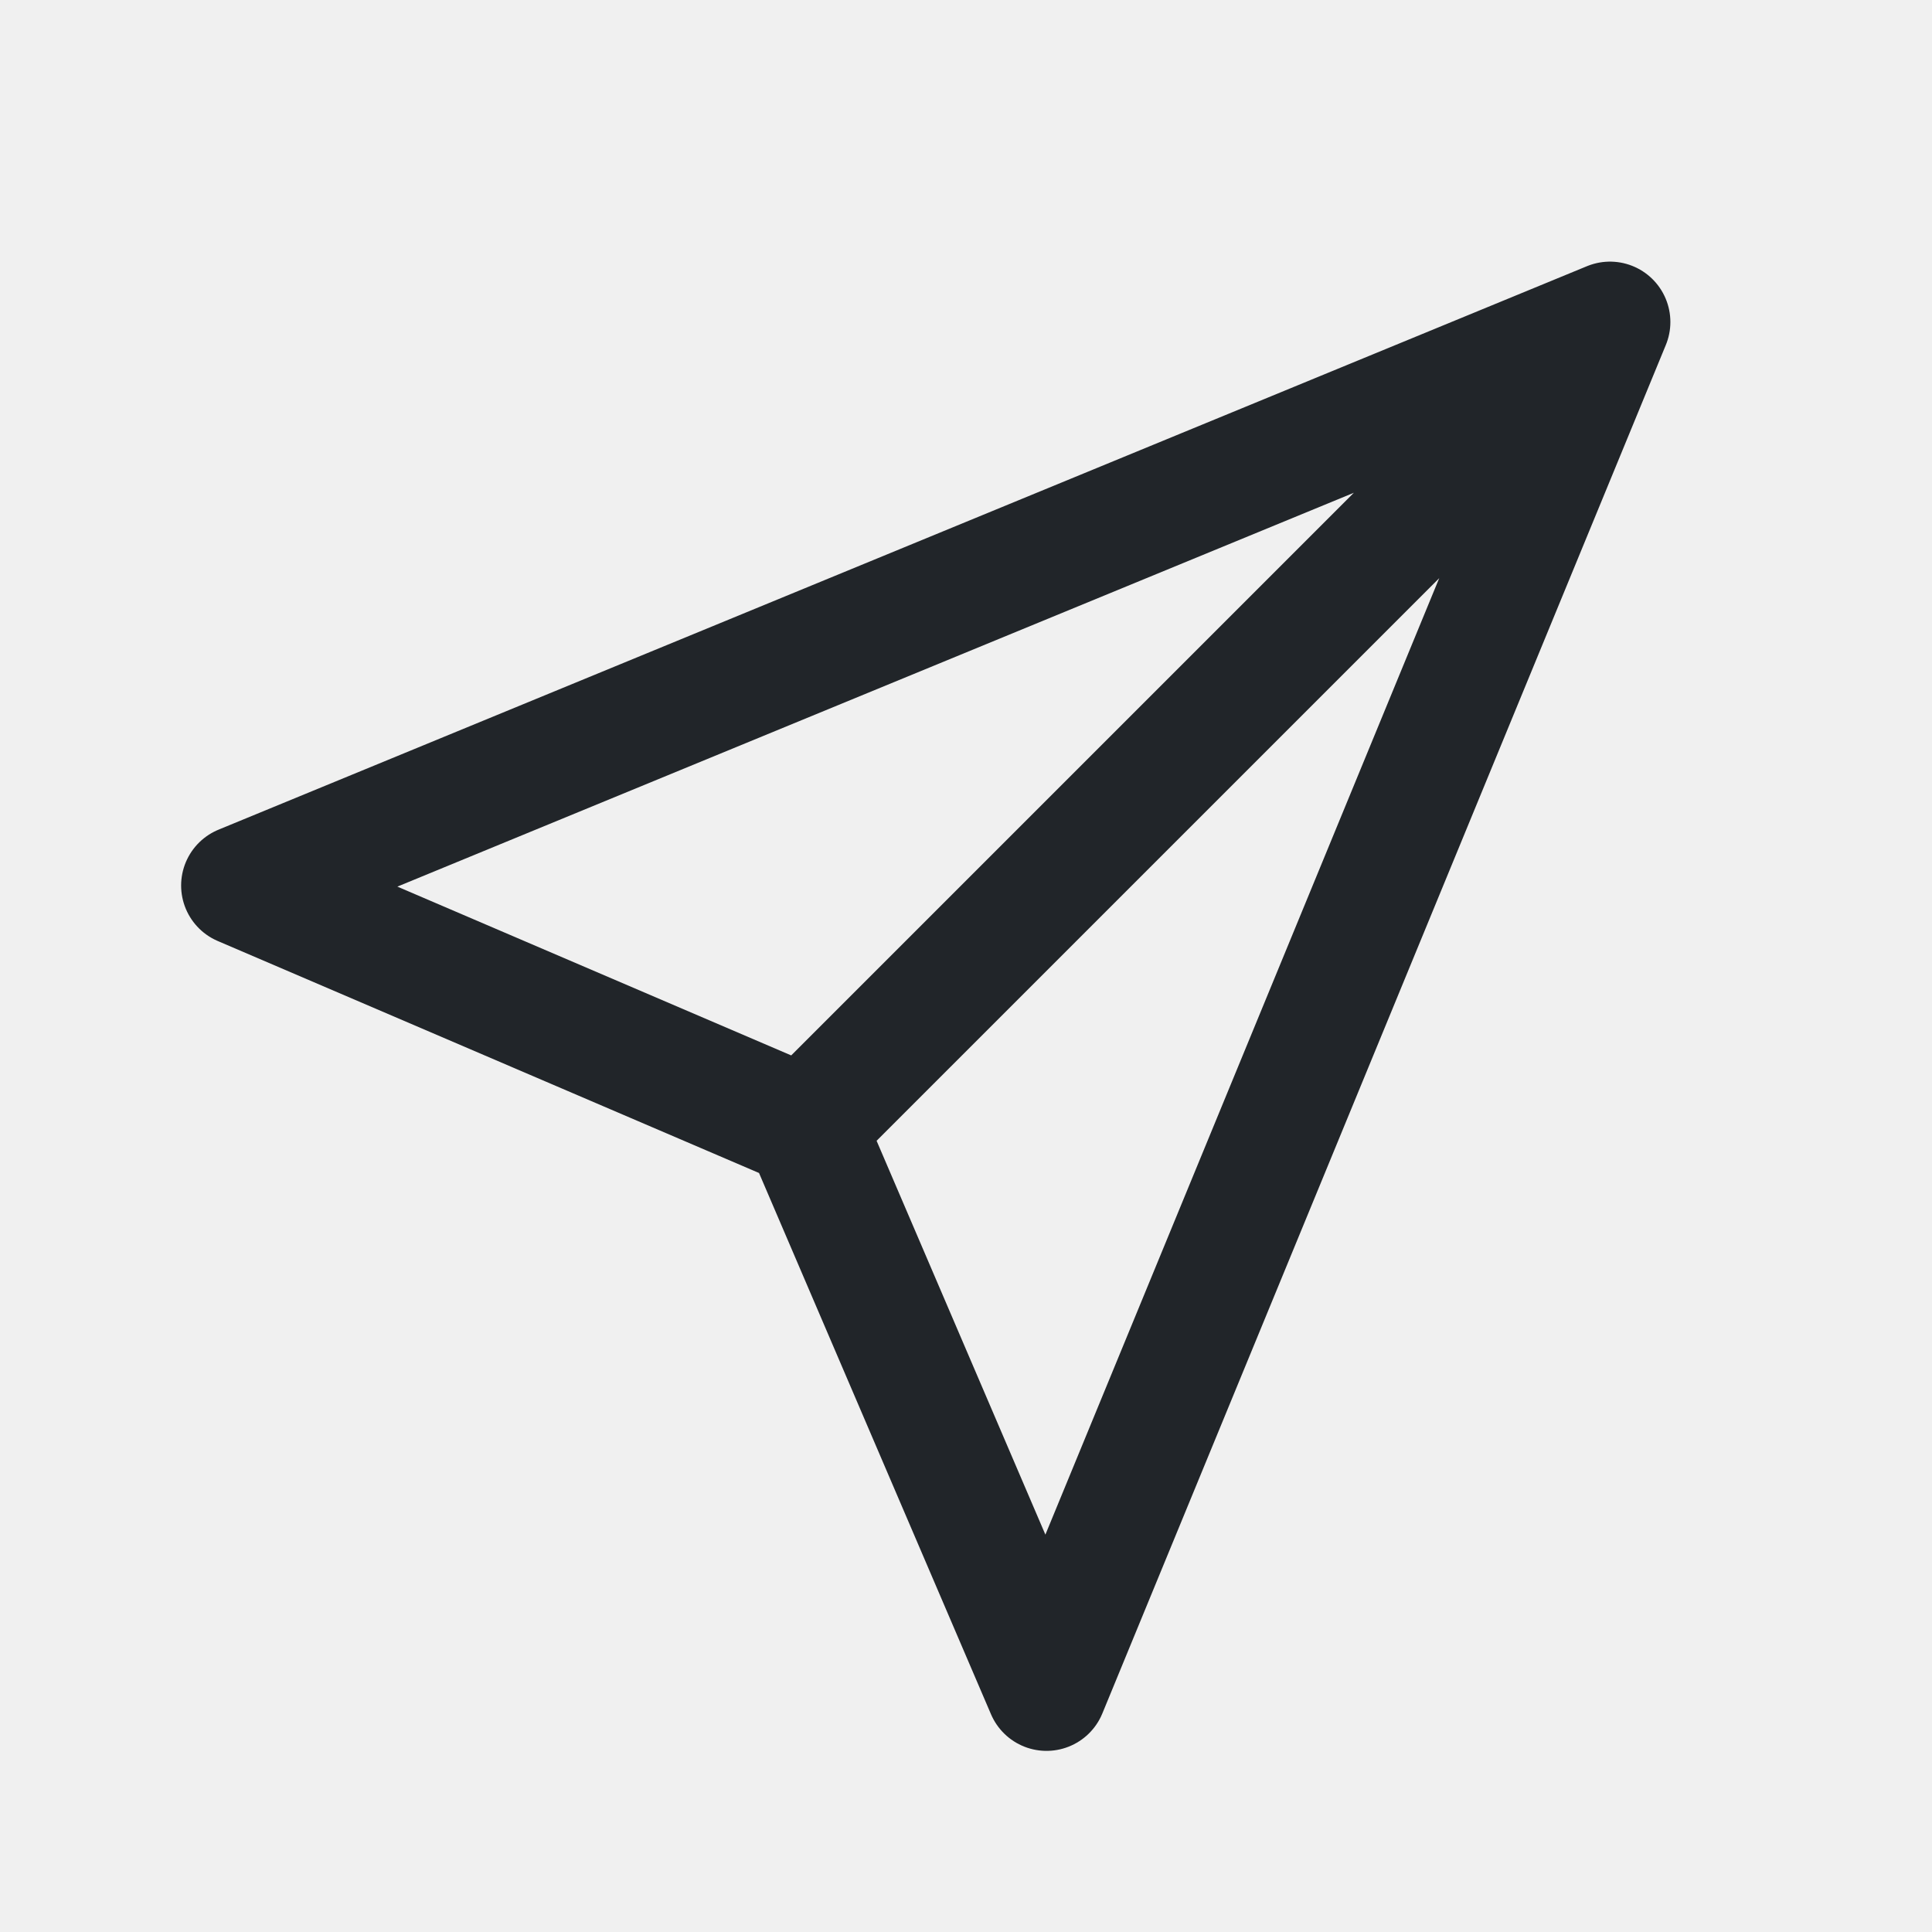
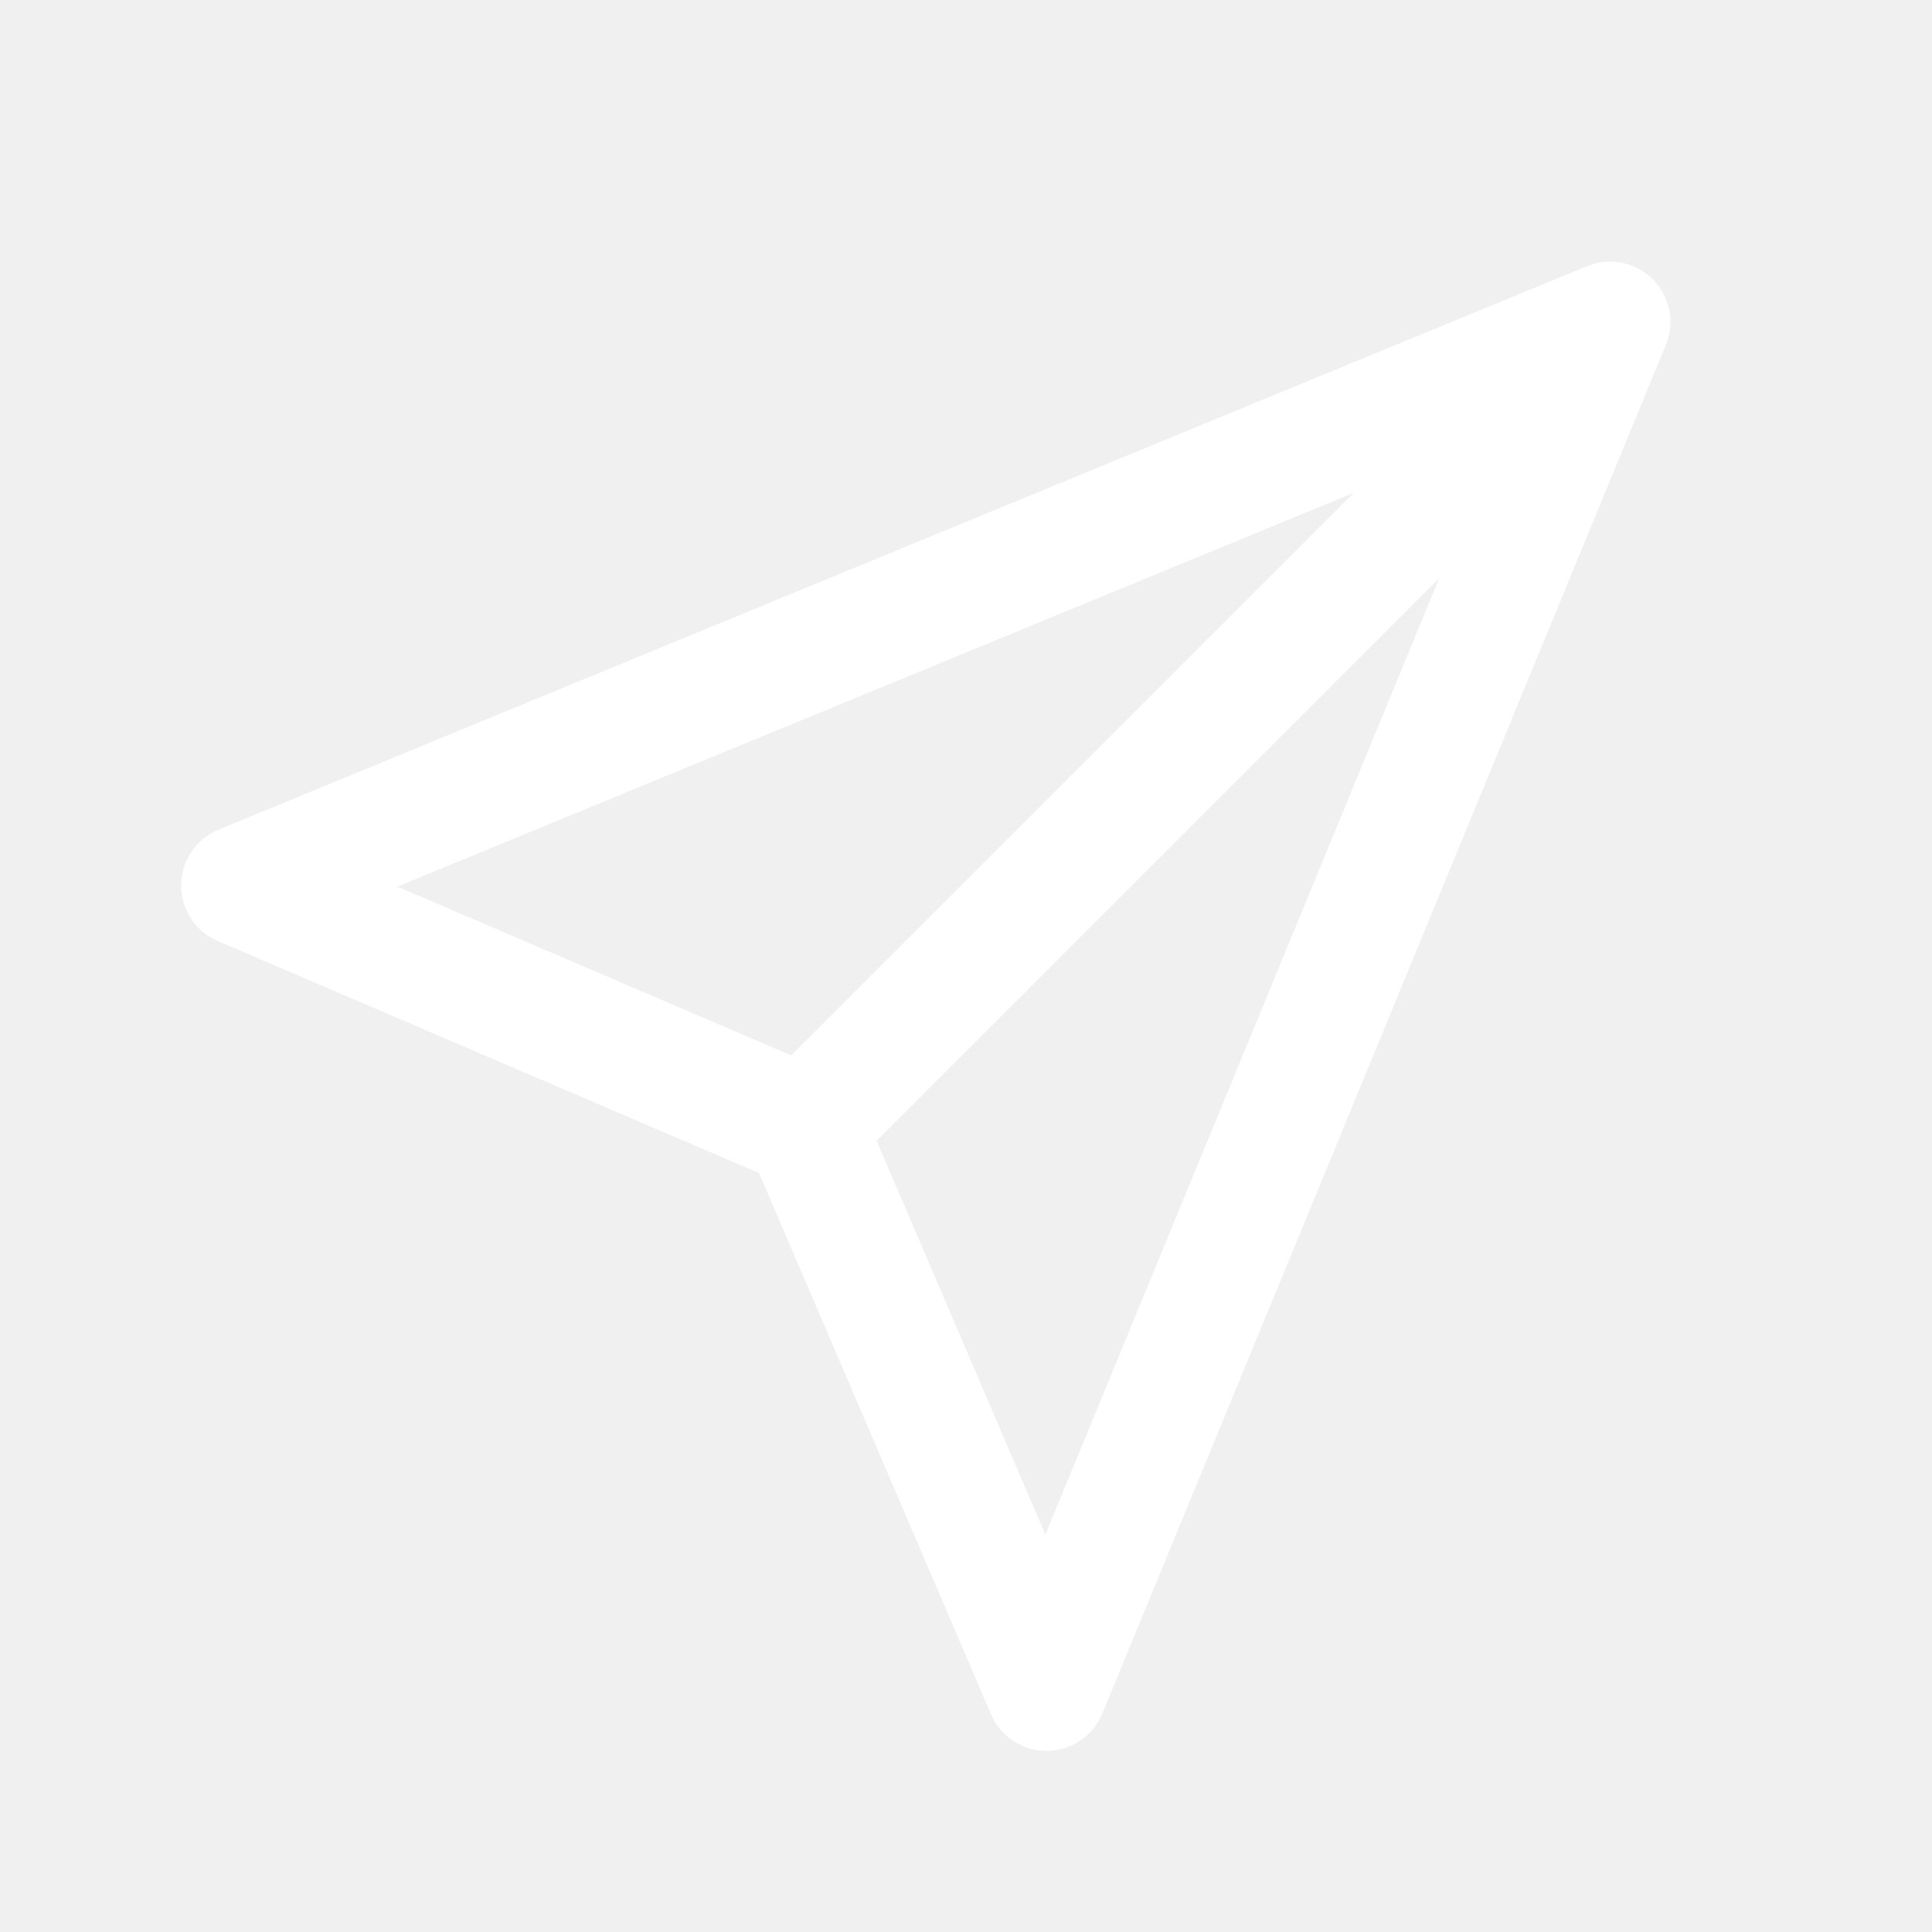
<svg xmlns="http://www.w3.org/2000/svg" width="24" height="24" viewBox="0 0 24 24" fill="none">
-   <path d="M20 4L3 11L10 14M20 4L13 21L10 14M20 4L10 14" stroke="#212529" stroke-width="1.5" stroke-linecap="round" stroke-linejoin="round" />
+   <path d="M20 4L3 11L10 14M20 4L13 21L10 14M20 4L10 14" stroke="#ffffff" stroke-width="1.5" stroke-linecap="round" stroke-linejoin="round" />
</svg>
